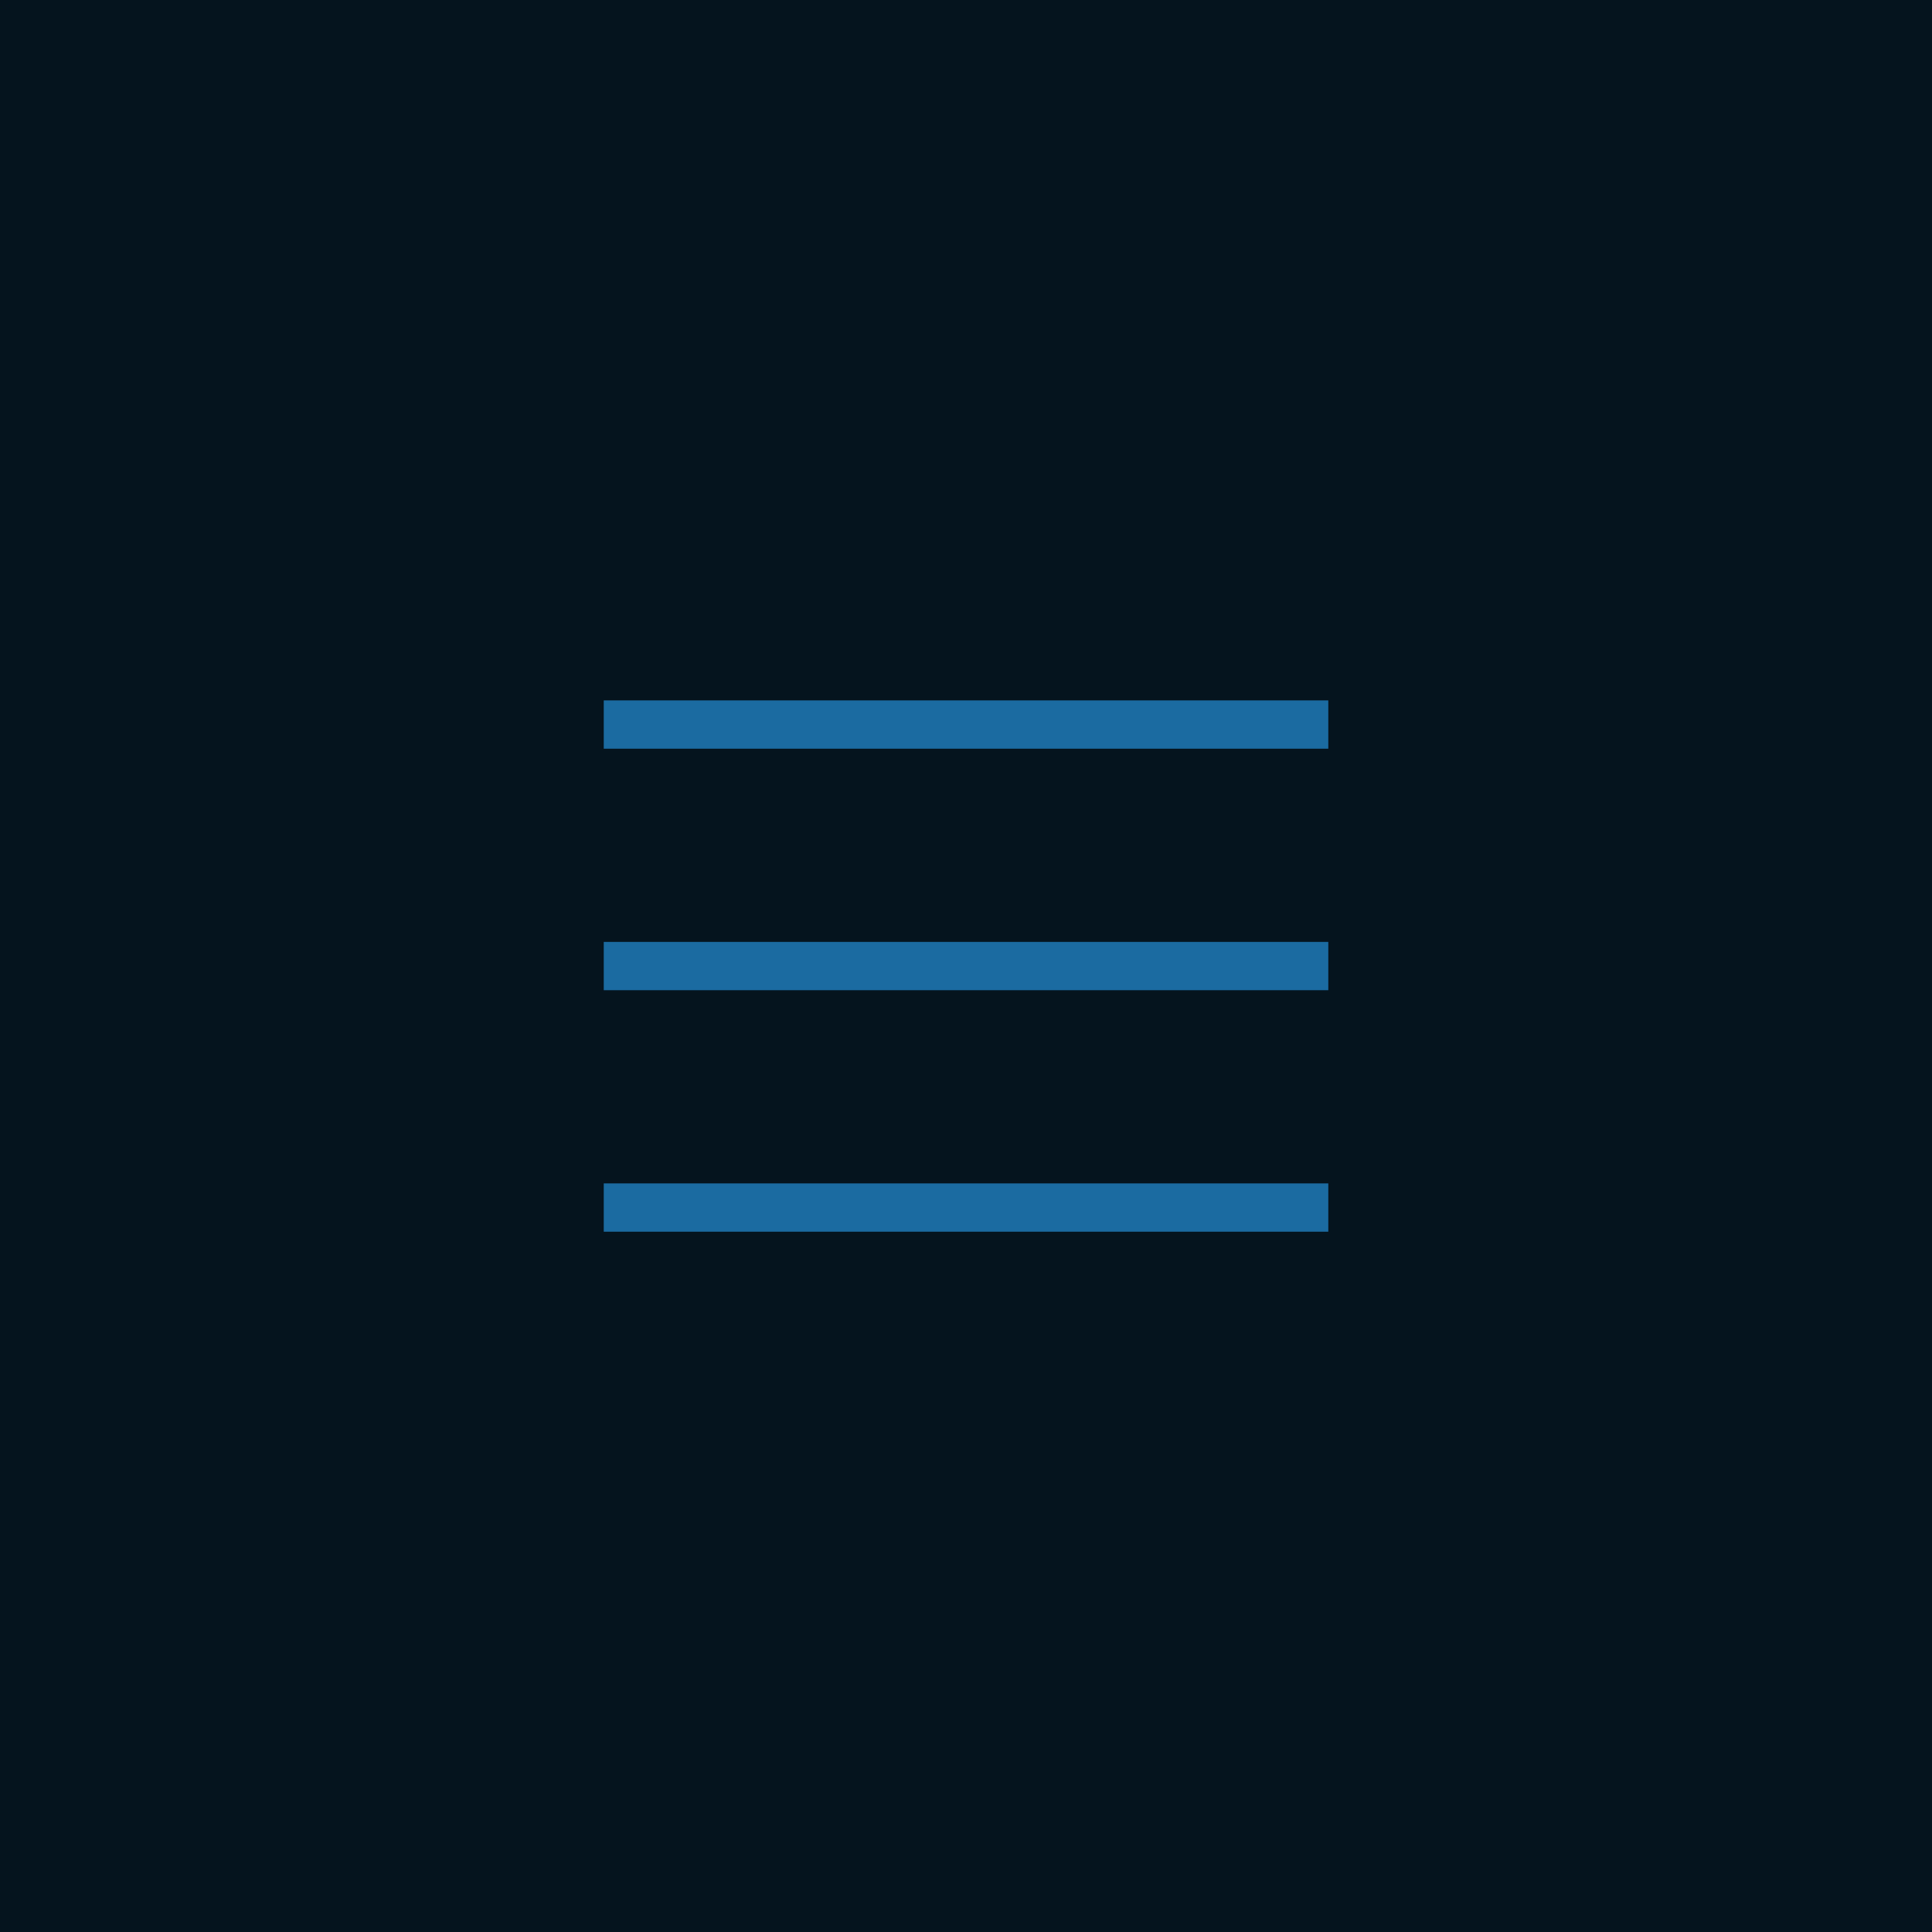
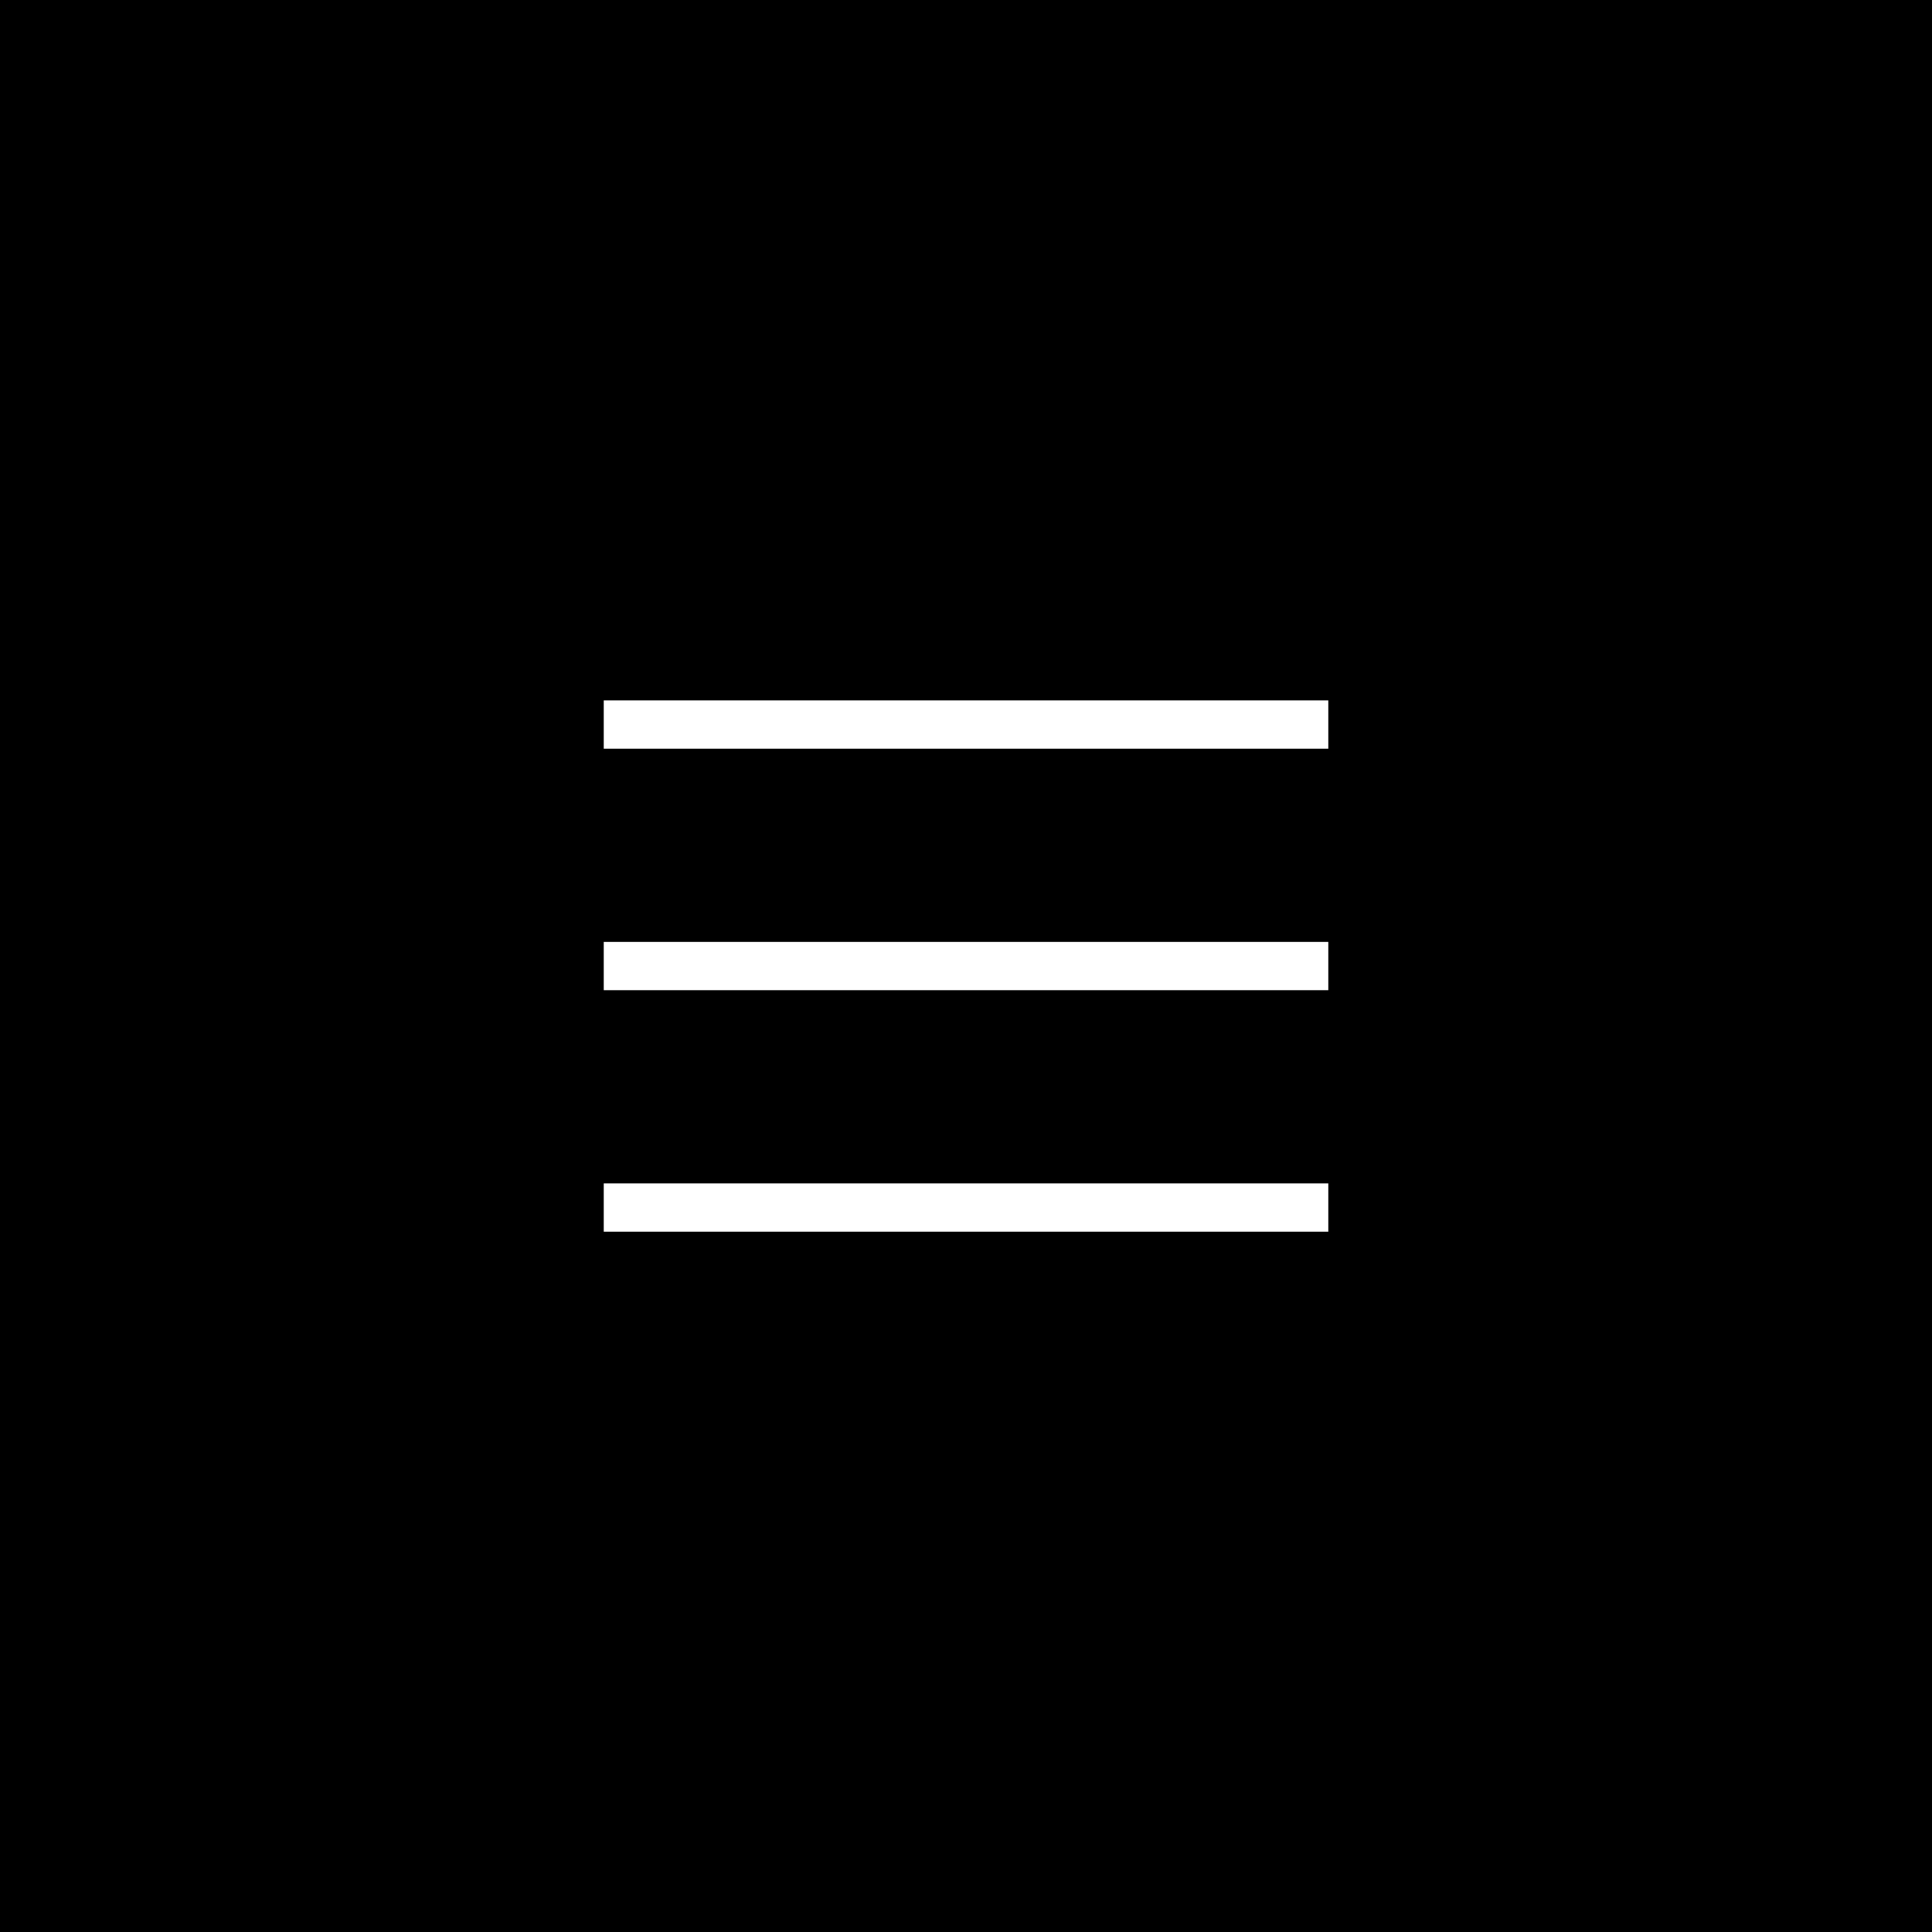
<svg xmlns="http://www.w3.org/2000/svg" version="1.0" id="Layer_1" x="0px" y="0px" width="40px" height="40px" viewBox="0 0 40 40" enable-background="new 0 0 40 40" xml:space="preserve">
-   <rect fill="#05141E" width="40" height="40" />
-   <line fill="none" stroke="#1B6BA1" stroke-miterlimit="10" x1="27.501" y1="15.001" x2="12.5" y2="15.001" />
-   <line fill="none" stroke="#1B6BA1" stroke-miterlimit="10" x1="27.501" y1="20.001" x2="12.5" y2="20.001" />
-   <line fill="none" stroke="#1B6BA1" stroke-miterlimit="10" x1="27.501" y1="25.001" x2="12.5" y2="25.001" />
+   <rect fill="#000000" width="40" height="40" />
+   <line fill="none" stroke="#FFFFFF" stroke-miterlimit="10" x1="27.501" y1="15.001" x2="12.5" y2="15.001" />
+   <line fill="none" stroke="#FFFFFF" stroke-miterlimit="10" x1="27.501" y1="20.001" x2="12.5" y2="20.001" />
+   <line fill="none" stroke="#FFFFFF" stroke-miterlimit="10" x1="27.501" y1="25.001" x2="12.5" y2="25.001" />
</svg>
